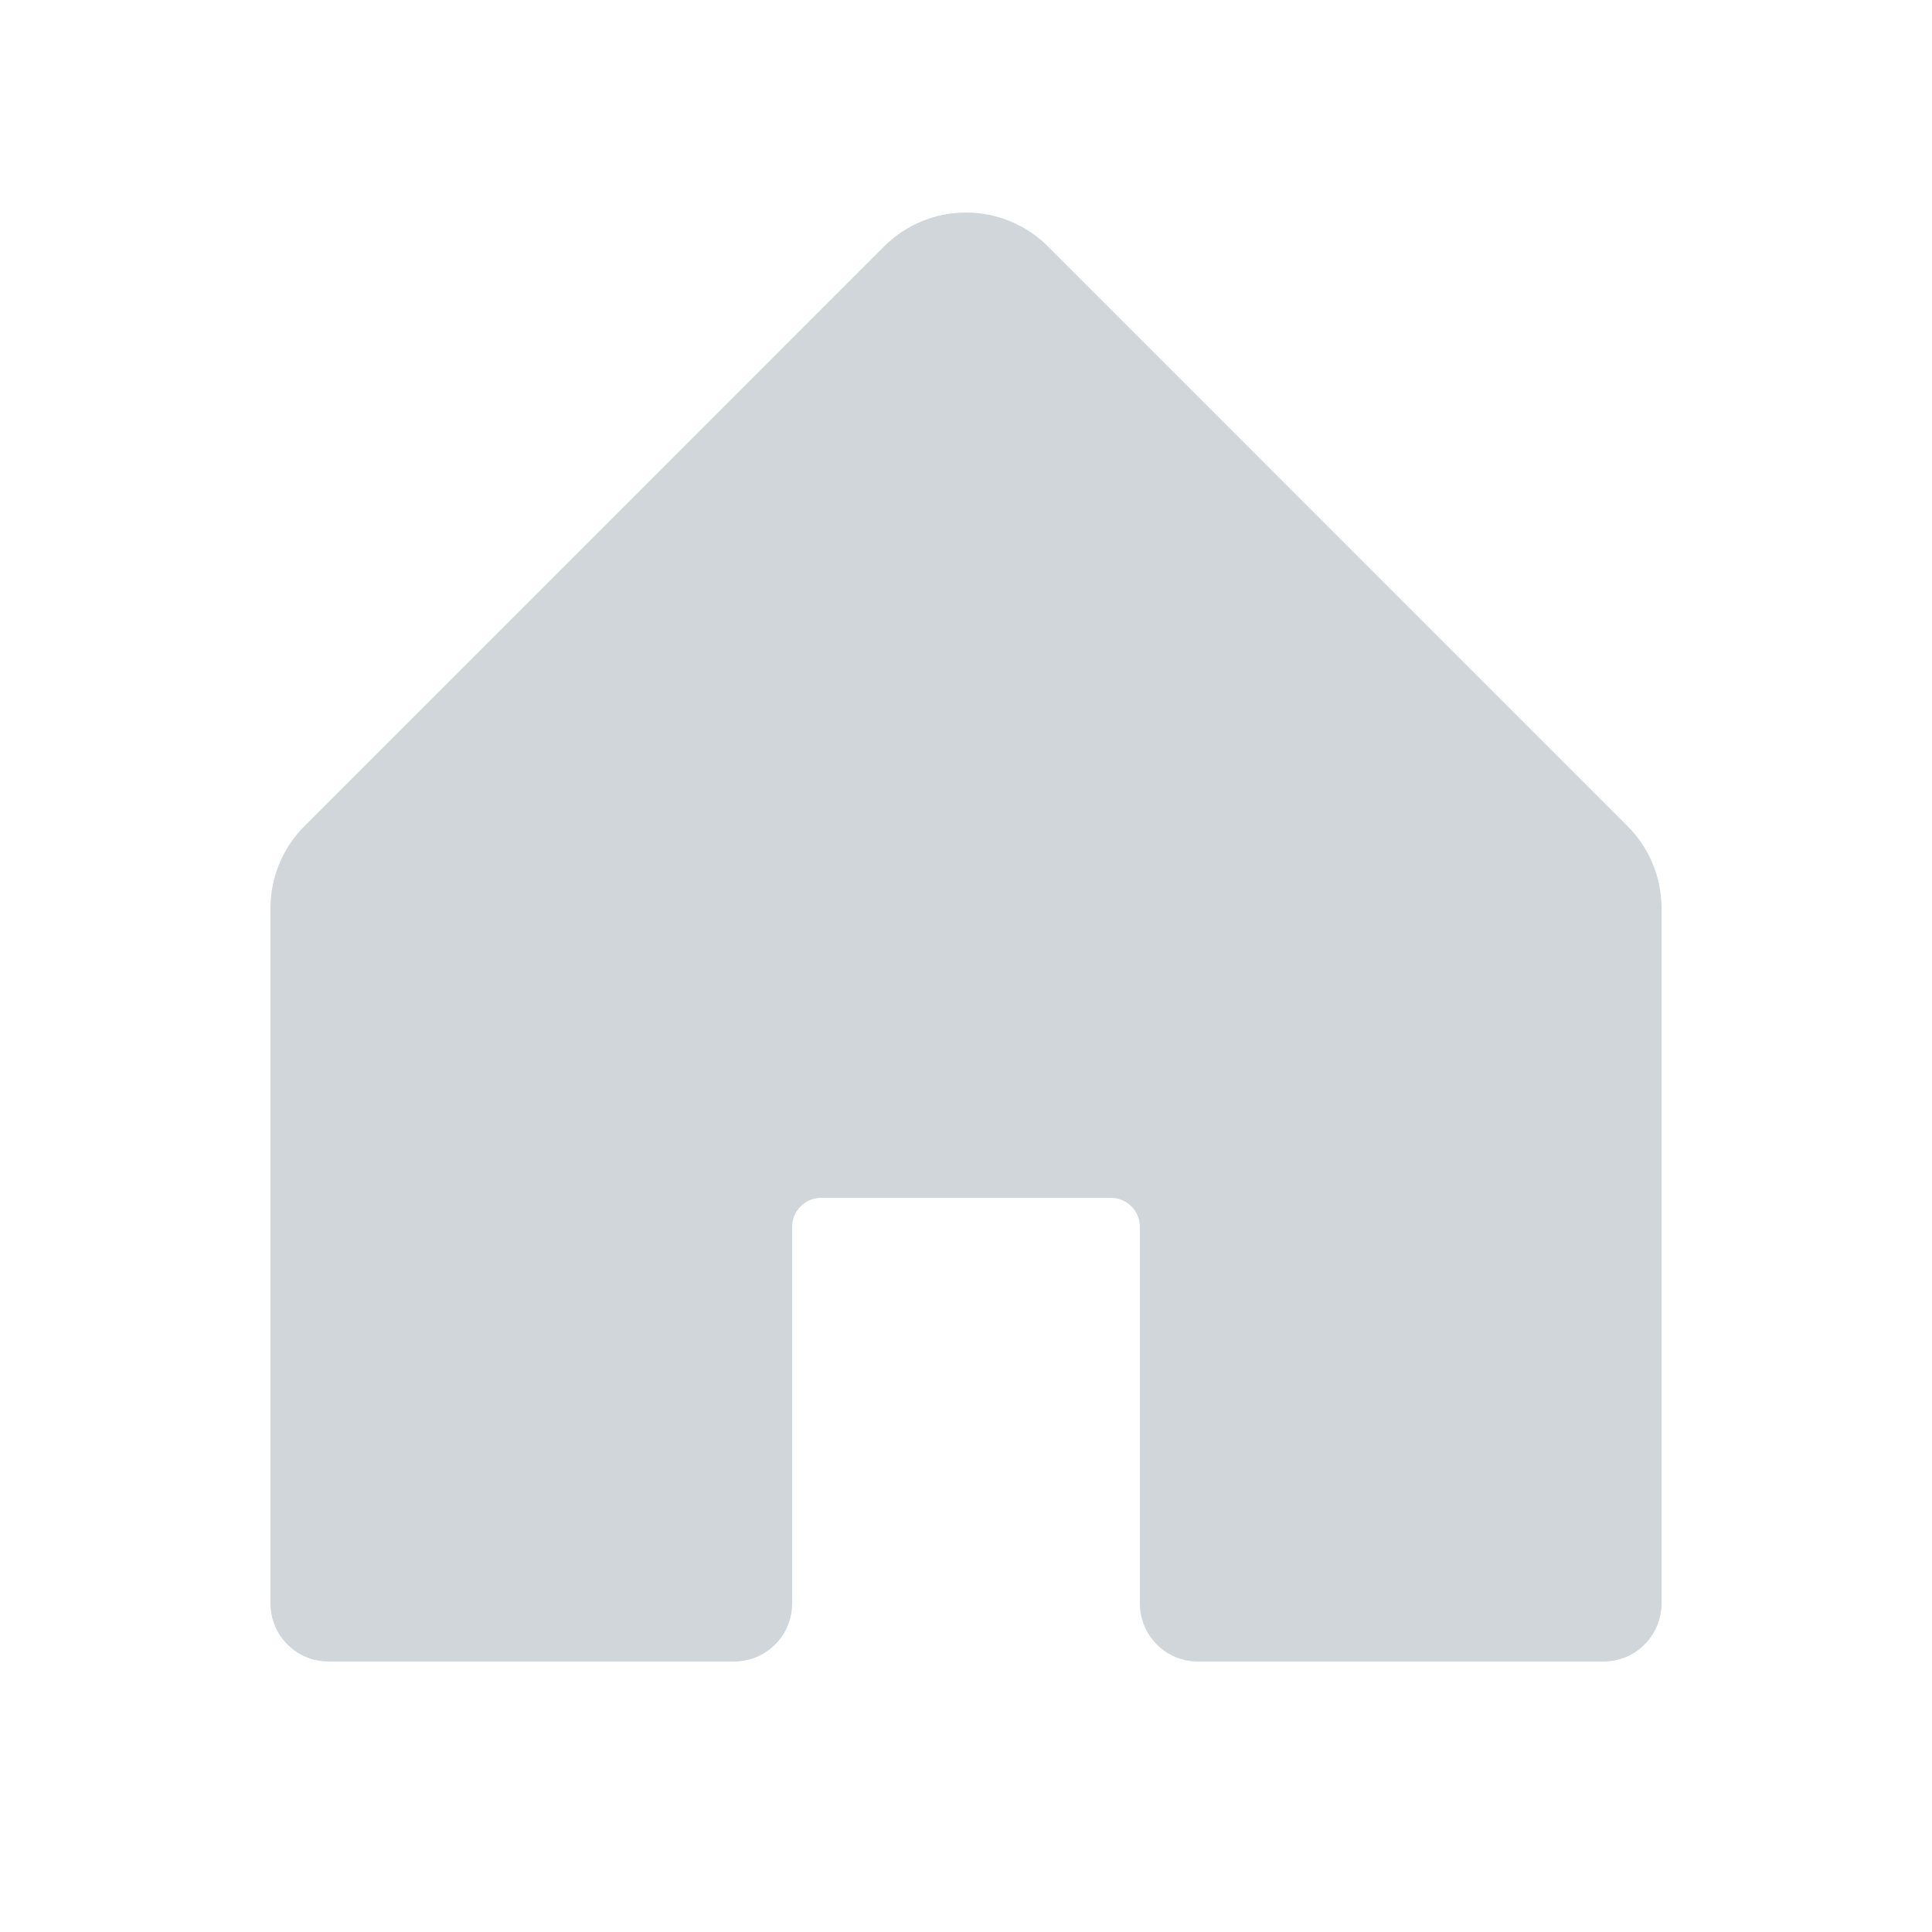
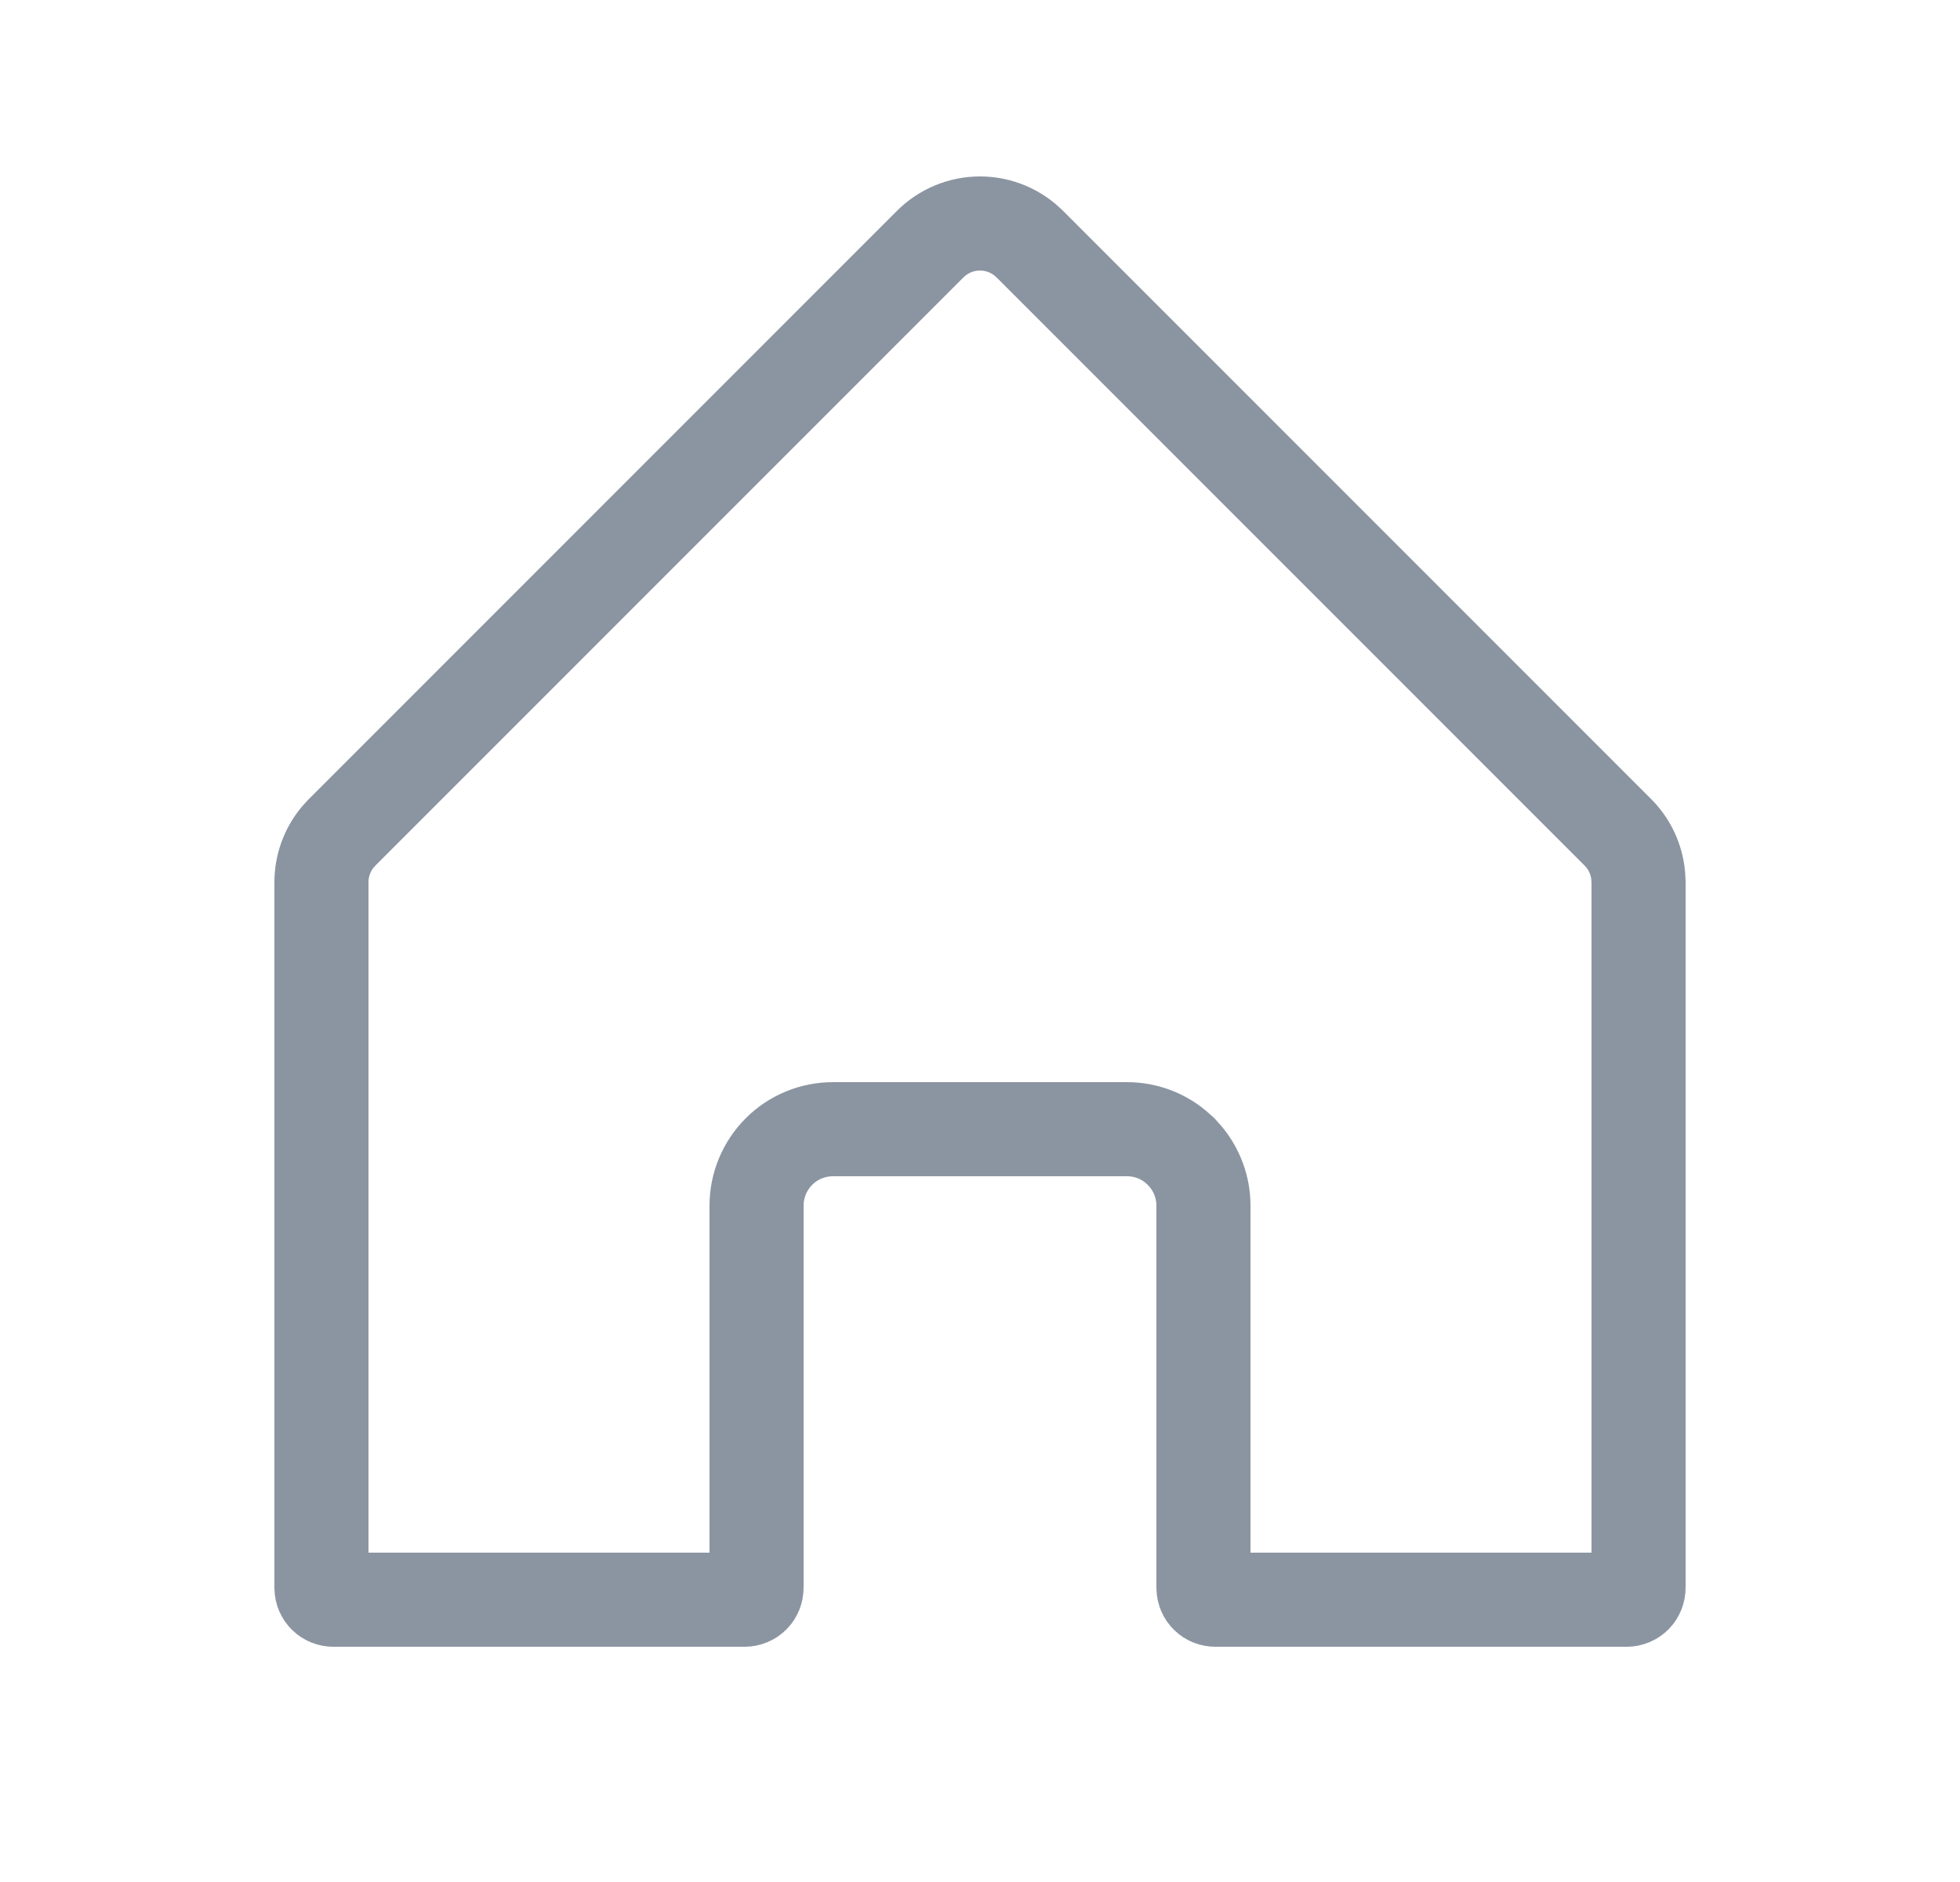
- <svg xmlns="http://www.w3.org/2000/svg" width="25" height="25" viewBox="0 0 25 25" fill="none">
-   <path d="M21.5 11.75V20.75C21.5 20.949 21.421 21.14 21.28 21.28C21.14 21.421 20.949 21.5 20.75 21.5H15.5C15.301 21.5 15.11 21.421 14.97 21.28C14.829 21.14 14.75 20.949 14.75 20.75V15.875C14.75 15.775 14.71 15.68 14.64 15.61C14.57 15.539 14.475 15.5 14.375 15.5H10.625C10.525 15.5 10.43 15.539 10.36 15.61C10.29 15.68 10.25 15.775 10.25 15.875V20.75C10.25 20.949 10.171 21.14 10.03 21.28C9.89 21.421 9.699 21.5 9.5 21.5H4.25C4.051 21.5 3.86 21.421 3.72 21.28C3.579 21.14 3.5 20.949 3.5 20.75V11.75C3.5 11.352 3.658 10.971 3.94 10.69L11.44 3.189C11.721 2.908 12.102 2.75 12.5 2.75C12.898 2.75 13.279 2.908 13.56 3.189L21.06 10.69C21.342 10.971 21.5 11.352 21.5 11.75Z" fill="#D1D6DB" />
+ <svg xmlns="http://www.w3.org/2000/svg" width="25" height="24" viewBox="0 0 25 24" fill="none">
+   <path d="M12.5 2.85C12.709 2.85 12.91 2.923 13.07 3.054L13.136 3.114L20.636 10.614C20.784 10.761 20.875 10.956 20.895 11.162L20.9 11.251V20.25C20.9 20.289 20.884 20.328 20.856 20.356C20.828 20.384 20.79 20.4 20.75 20.4H15.5C15.46 20.4 15.422 20.384 15.394 20.356C15.366 20.328 15.35 20.289 15.35 20.25V15.374C15.35 15.148 15.271 14.931 15.129 14.757L15.065 14.685L14.993 14.621C14.82 14.478 14.601 14.4 14.375 14.4H10.625C10.367 14.4 10.118 14.502 9.936 14.685C9.753 14.868 9.65 15.116 9.65 15.374V20.25C9.65 20.289 9.634 20.328 9.606 20.356C9.578 20.384 9.54 20.4 9.5 20.4H4.25C4.21 20.4 4.172 20.384 4.144 20.356C4.116 20.328 4.1 20.289 4.1 20.25V11.251C4.1 11.042 4.173 10.84 4.304 10.68L4.364 10.614L11.864 3.114C12.033 2.945 12.261 2.85 12.5 2.85Z" stroke="#8B95A1" stroke-width="1.2" />
</svg>
